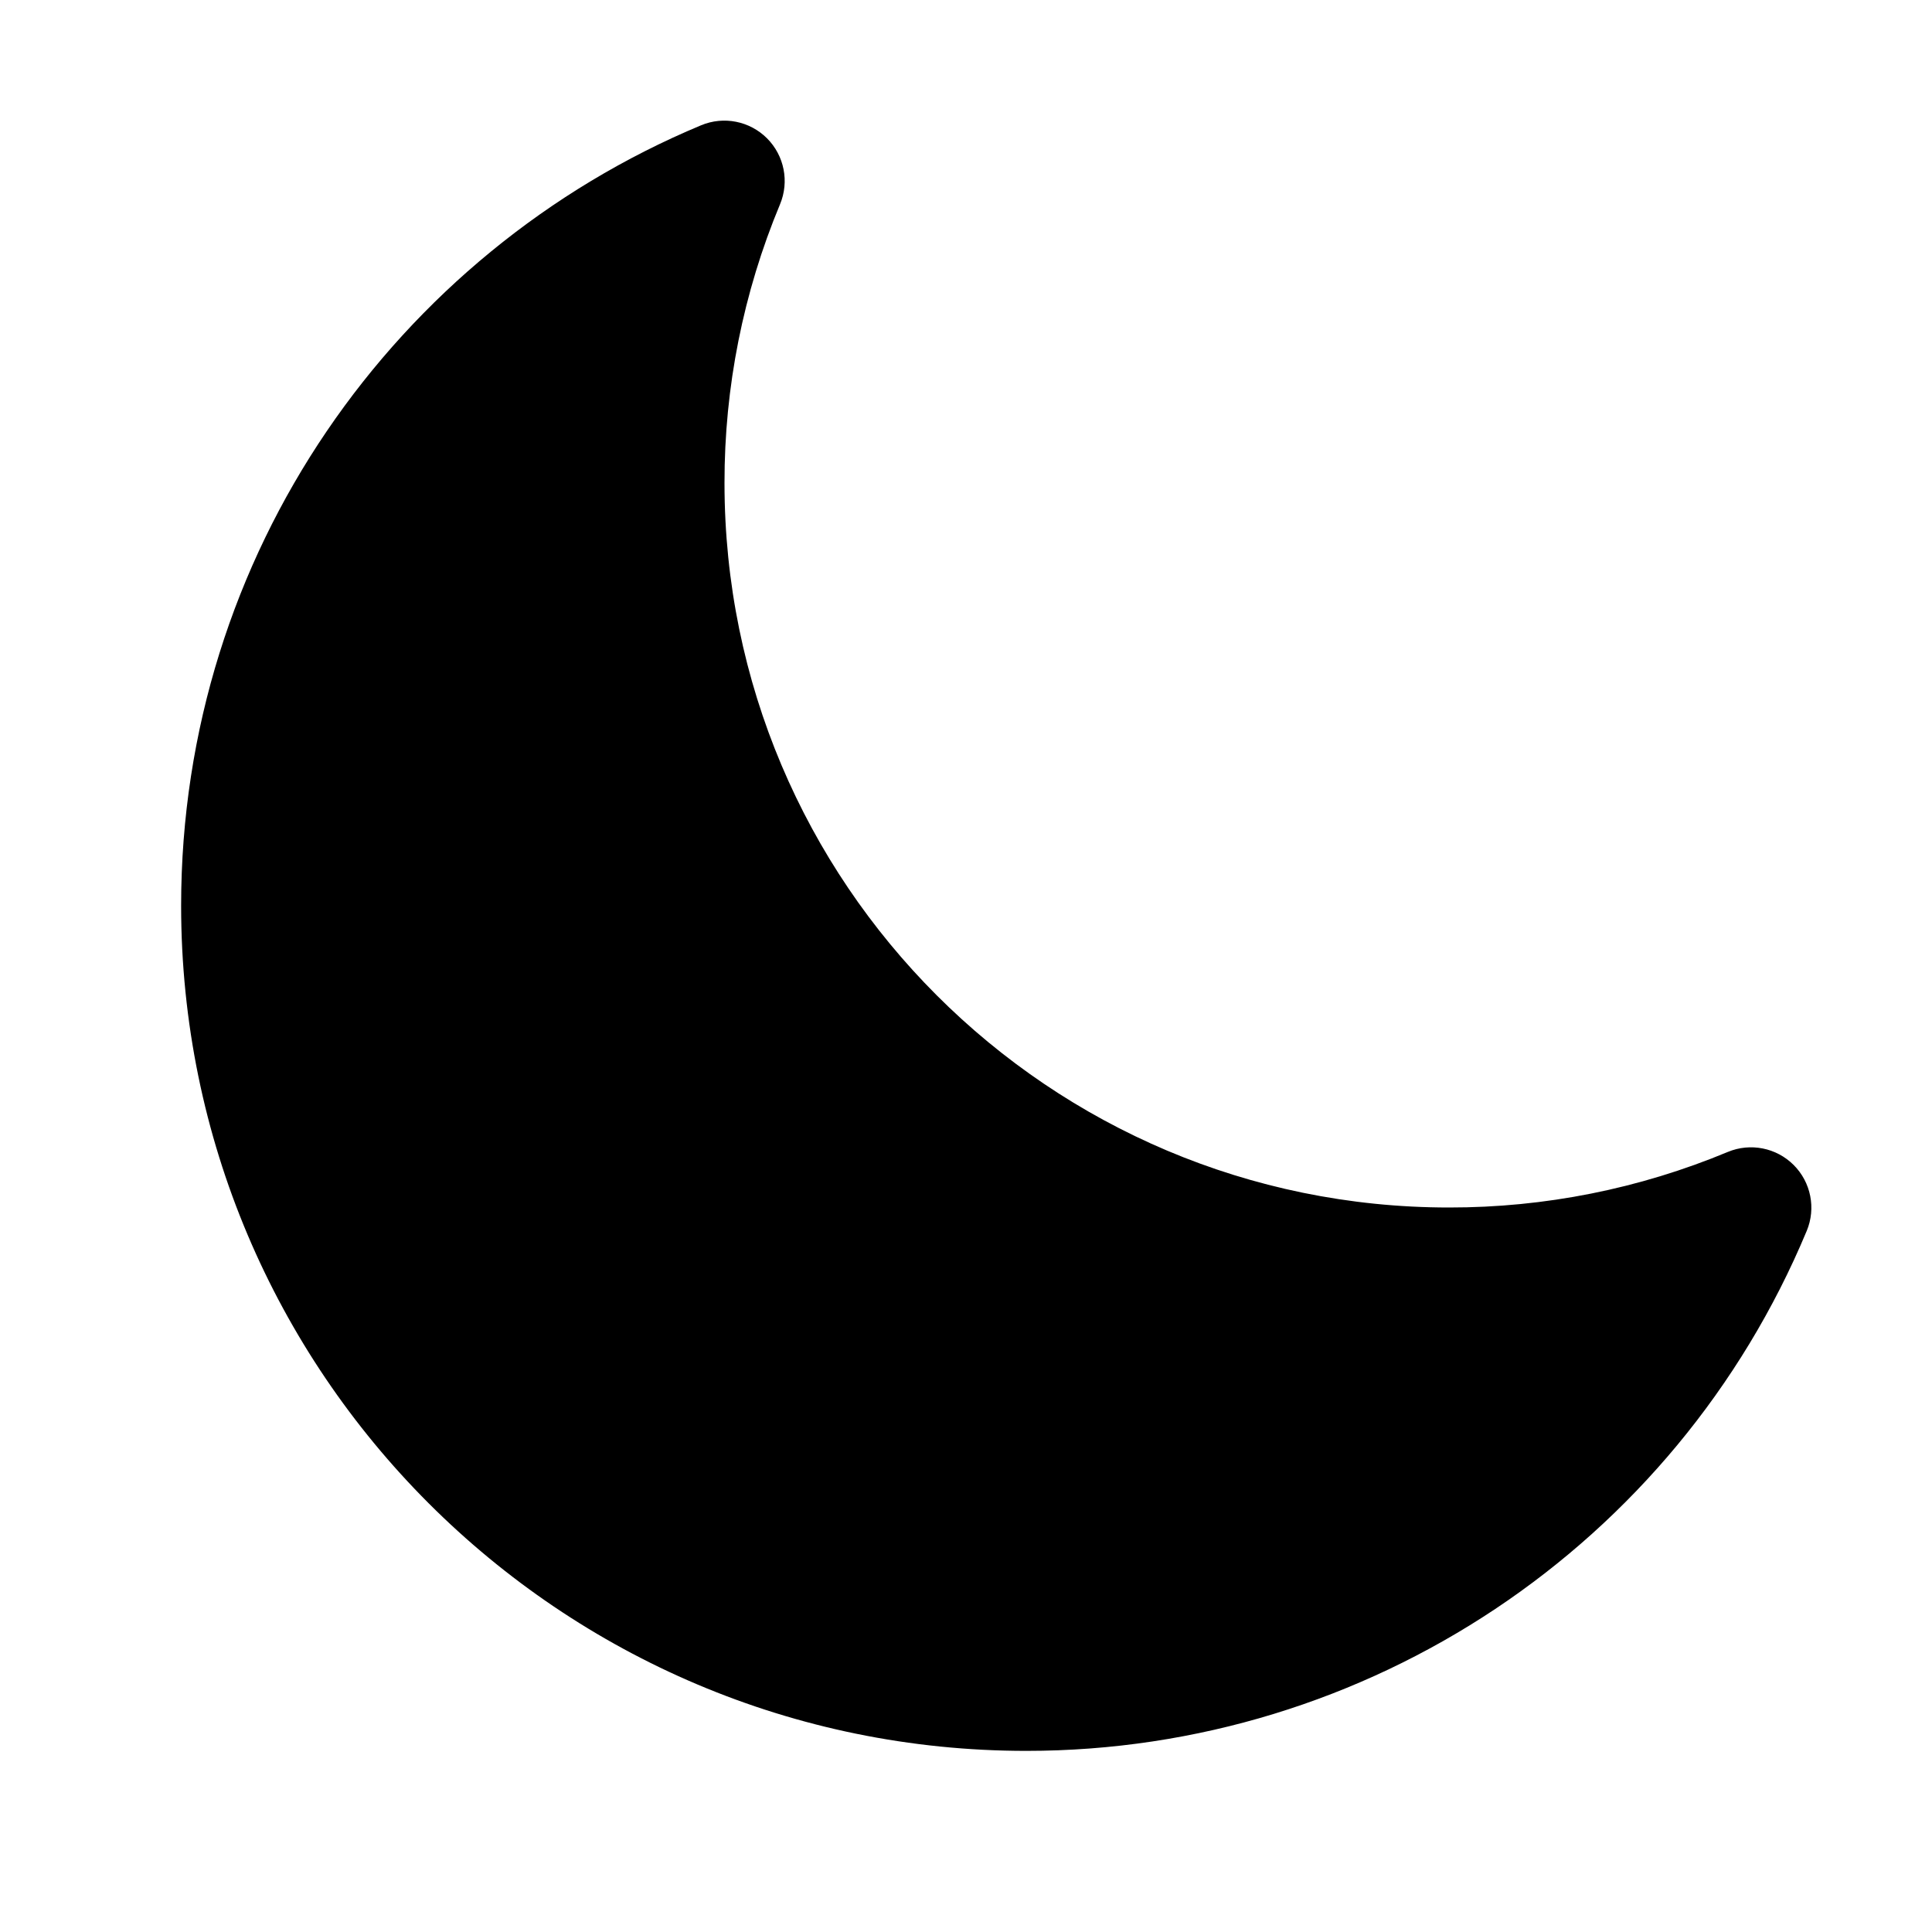
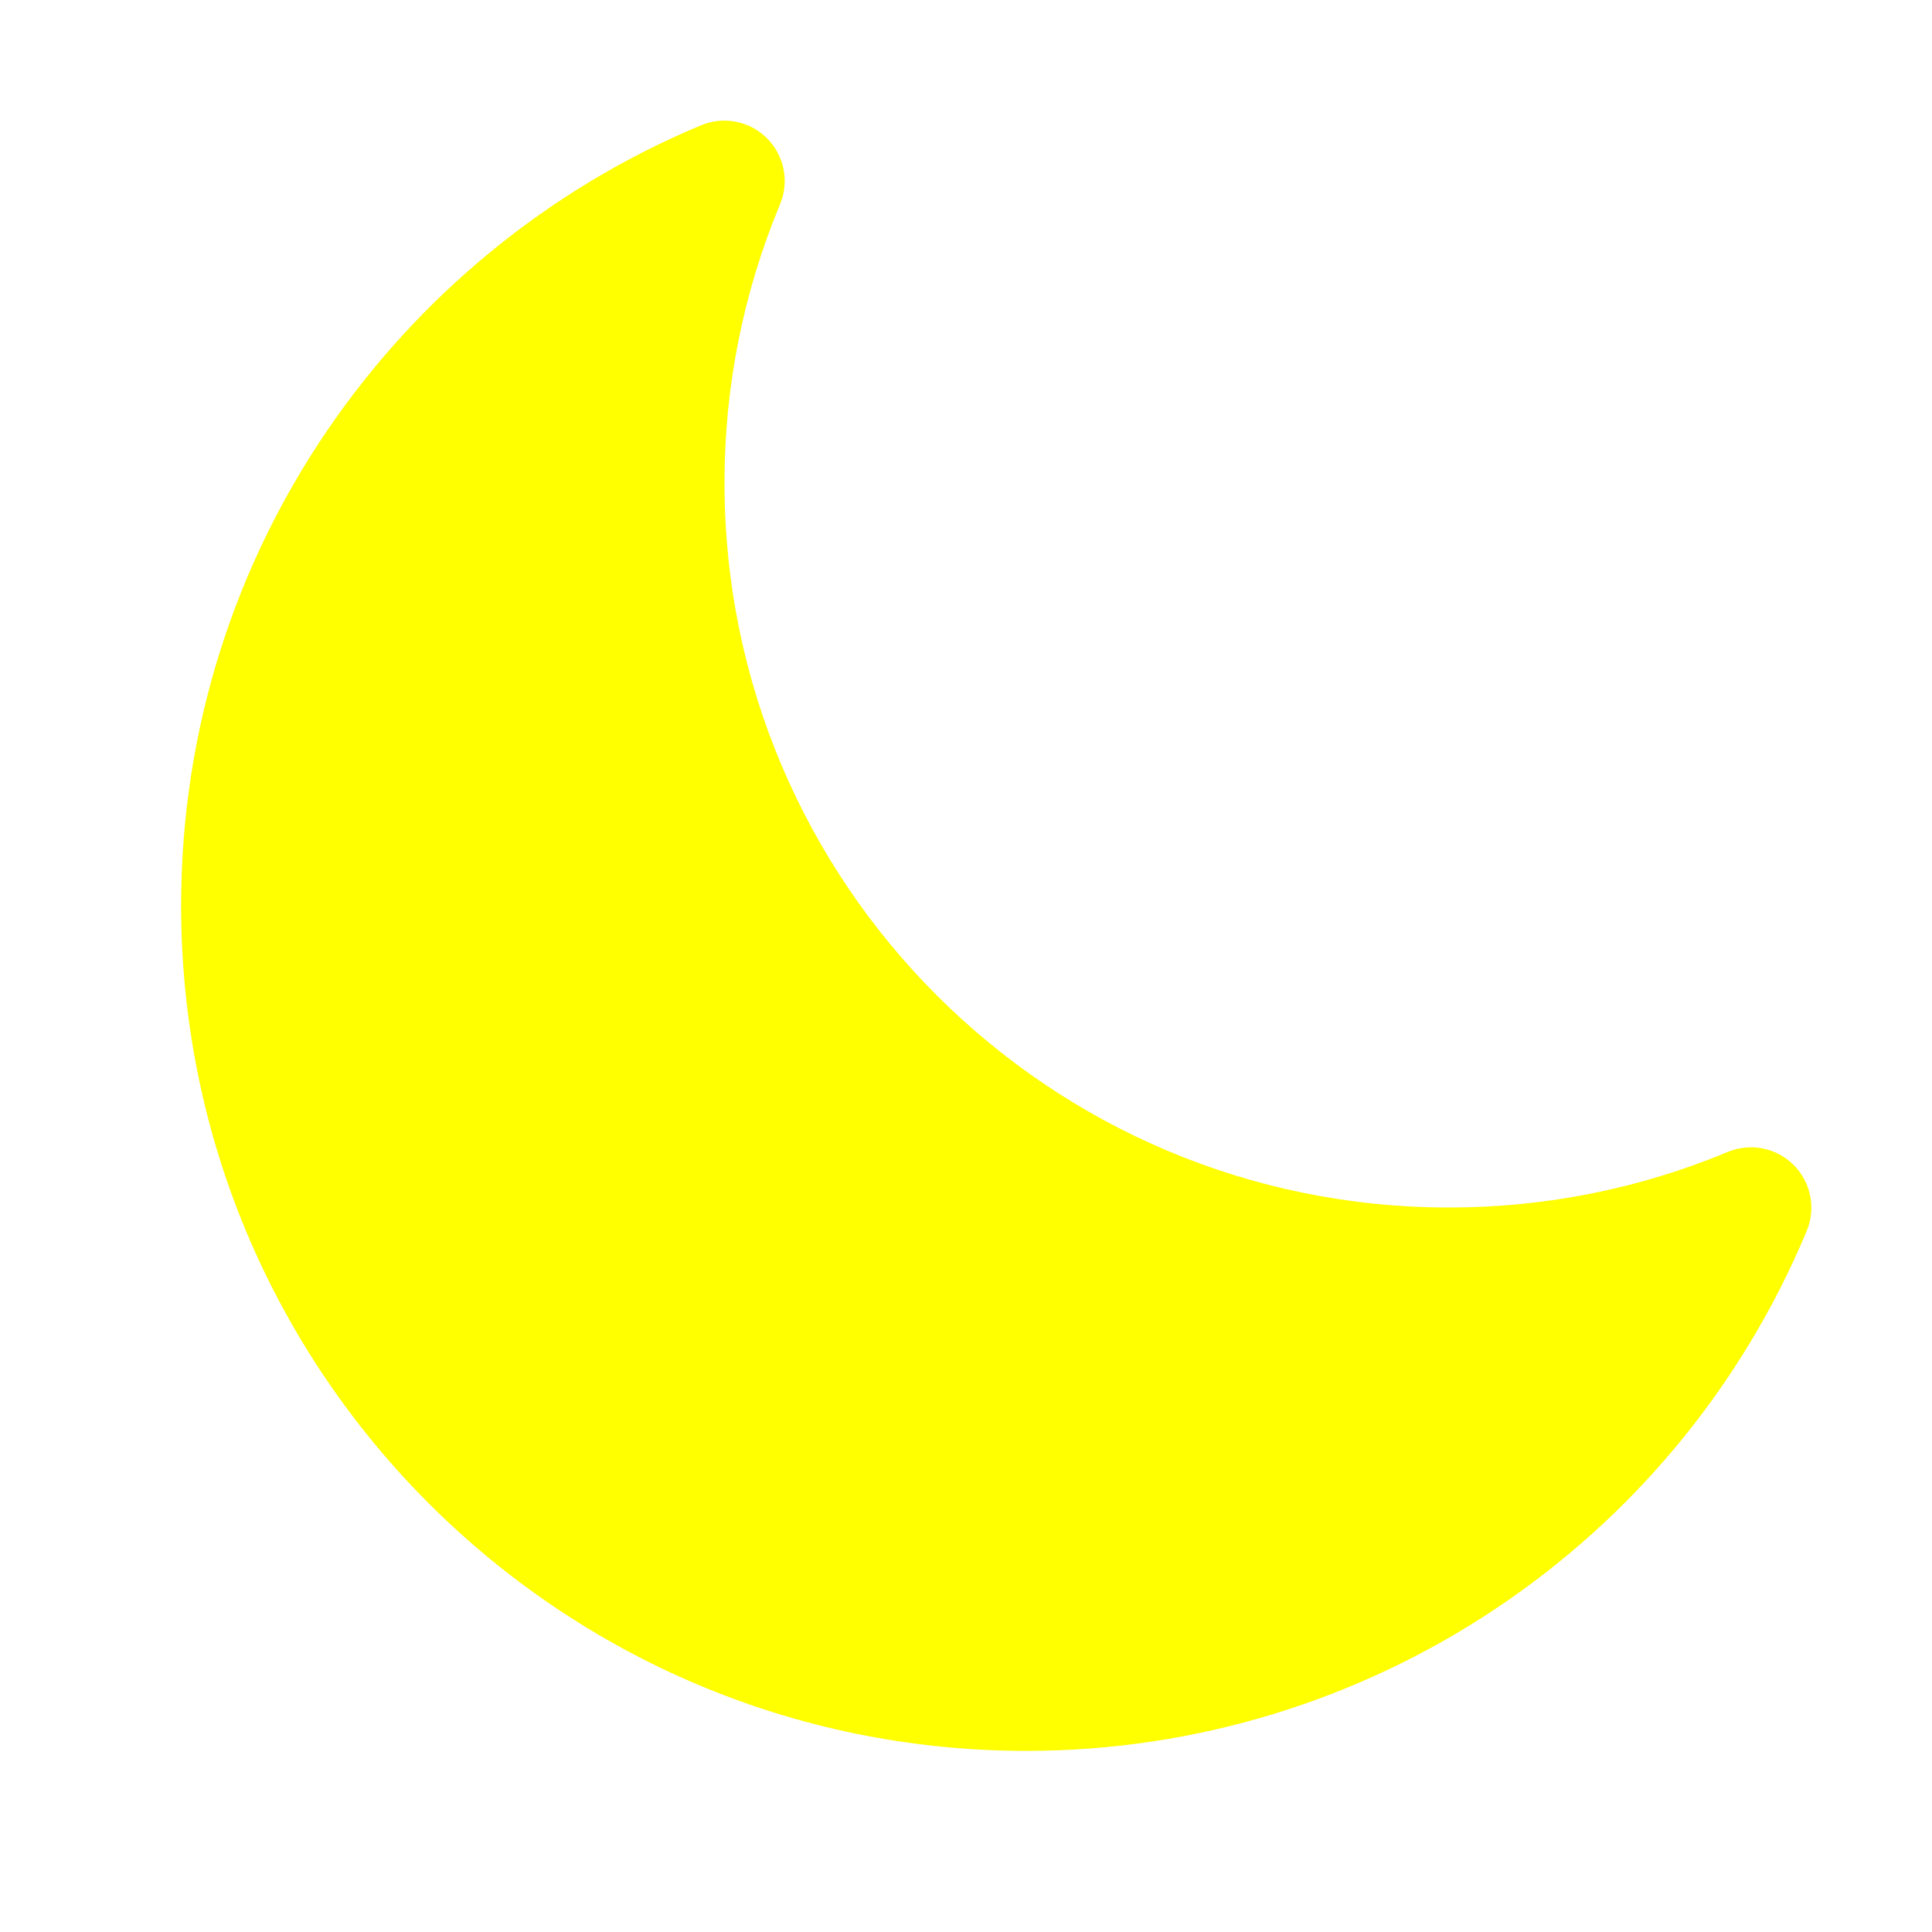
- <svg xmlns="http://www.w3.org/2000/svg" viewBox="0 0 24 24" fill="currentColor" class="w-6 h-6">
+ <svg xmlns="http://www.w3.org/2000/svg" viewBox="0 0 24 24" fill="yellow" class="w-6 h-6">
  <path fill-rule="evenodd" d="M9.528 1.718a.75.75 0 01.162.819A8.97 8.97 0 009 6a9 9 0 009 9 8.97 8.97 0 003.463-.69.75.75 0 01.981.98 10.503 10.503 0 01-9.694 6.46c-5.799 0-10.5-4.701-10.5-10.5 0-4.368 2.667-8.112 6.46-9.694a.75.75 0 01.818.162z" clip-rule="evenodd" />
</svg>
